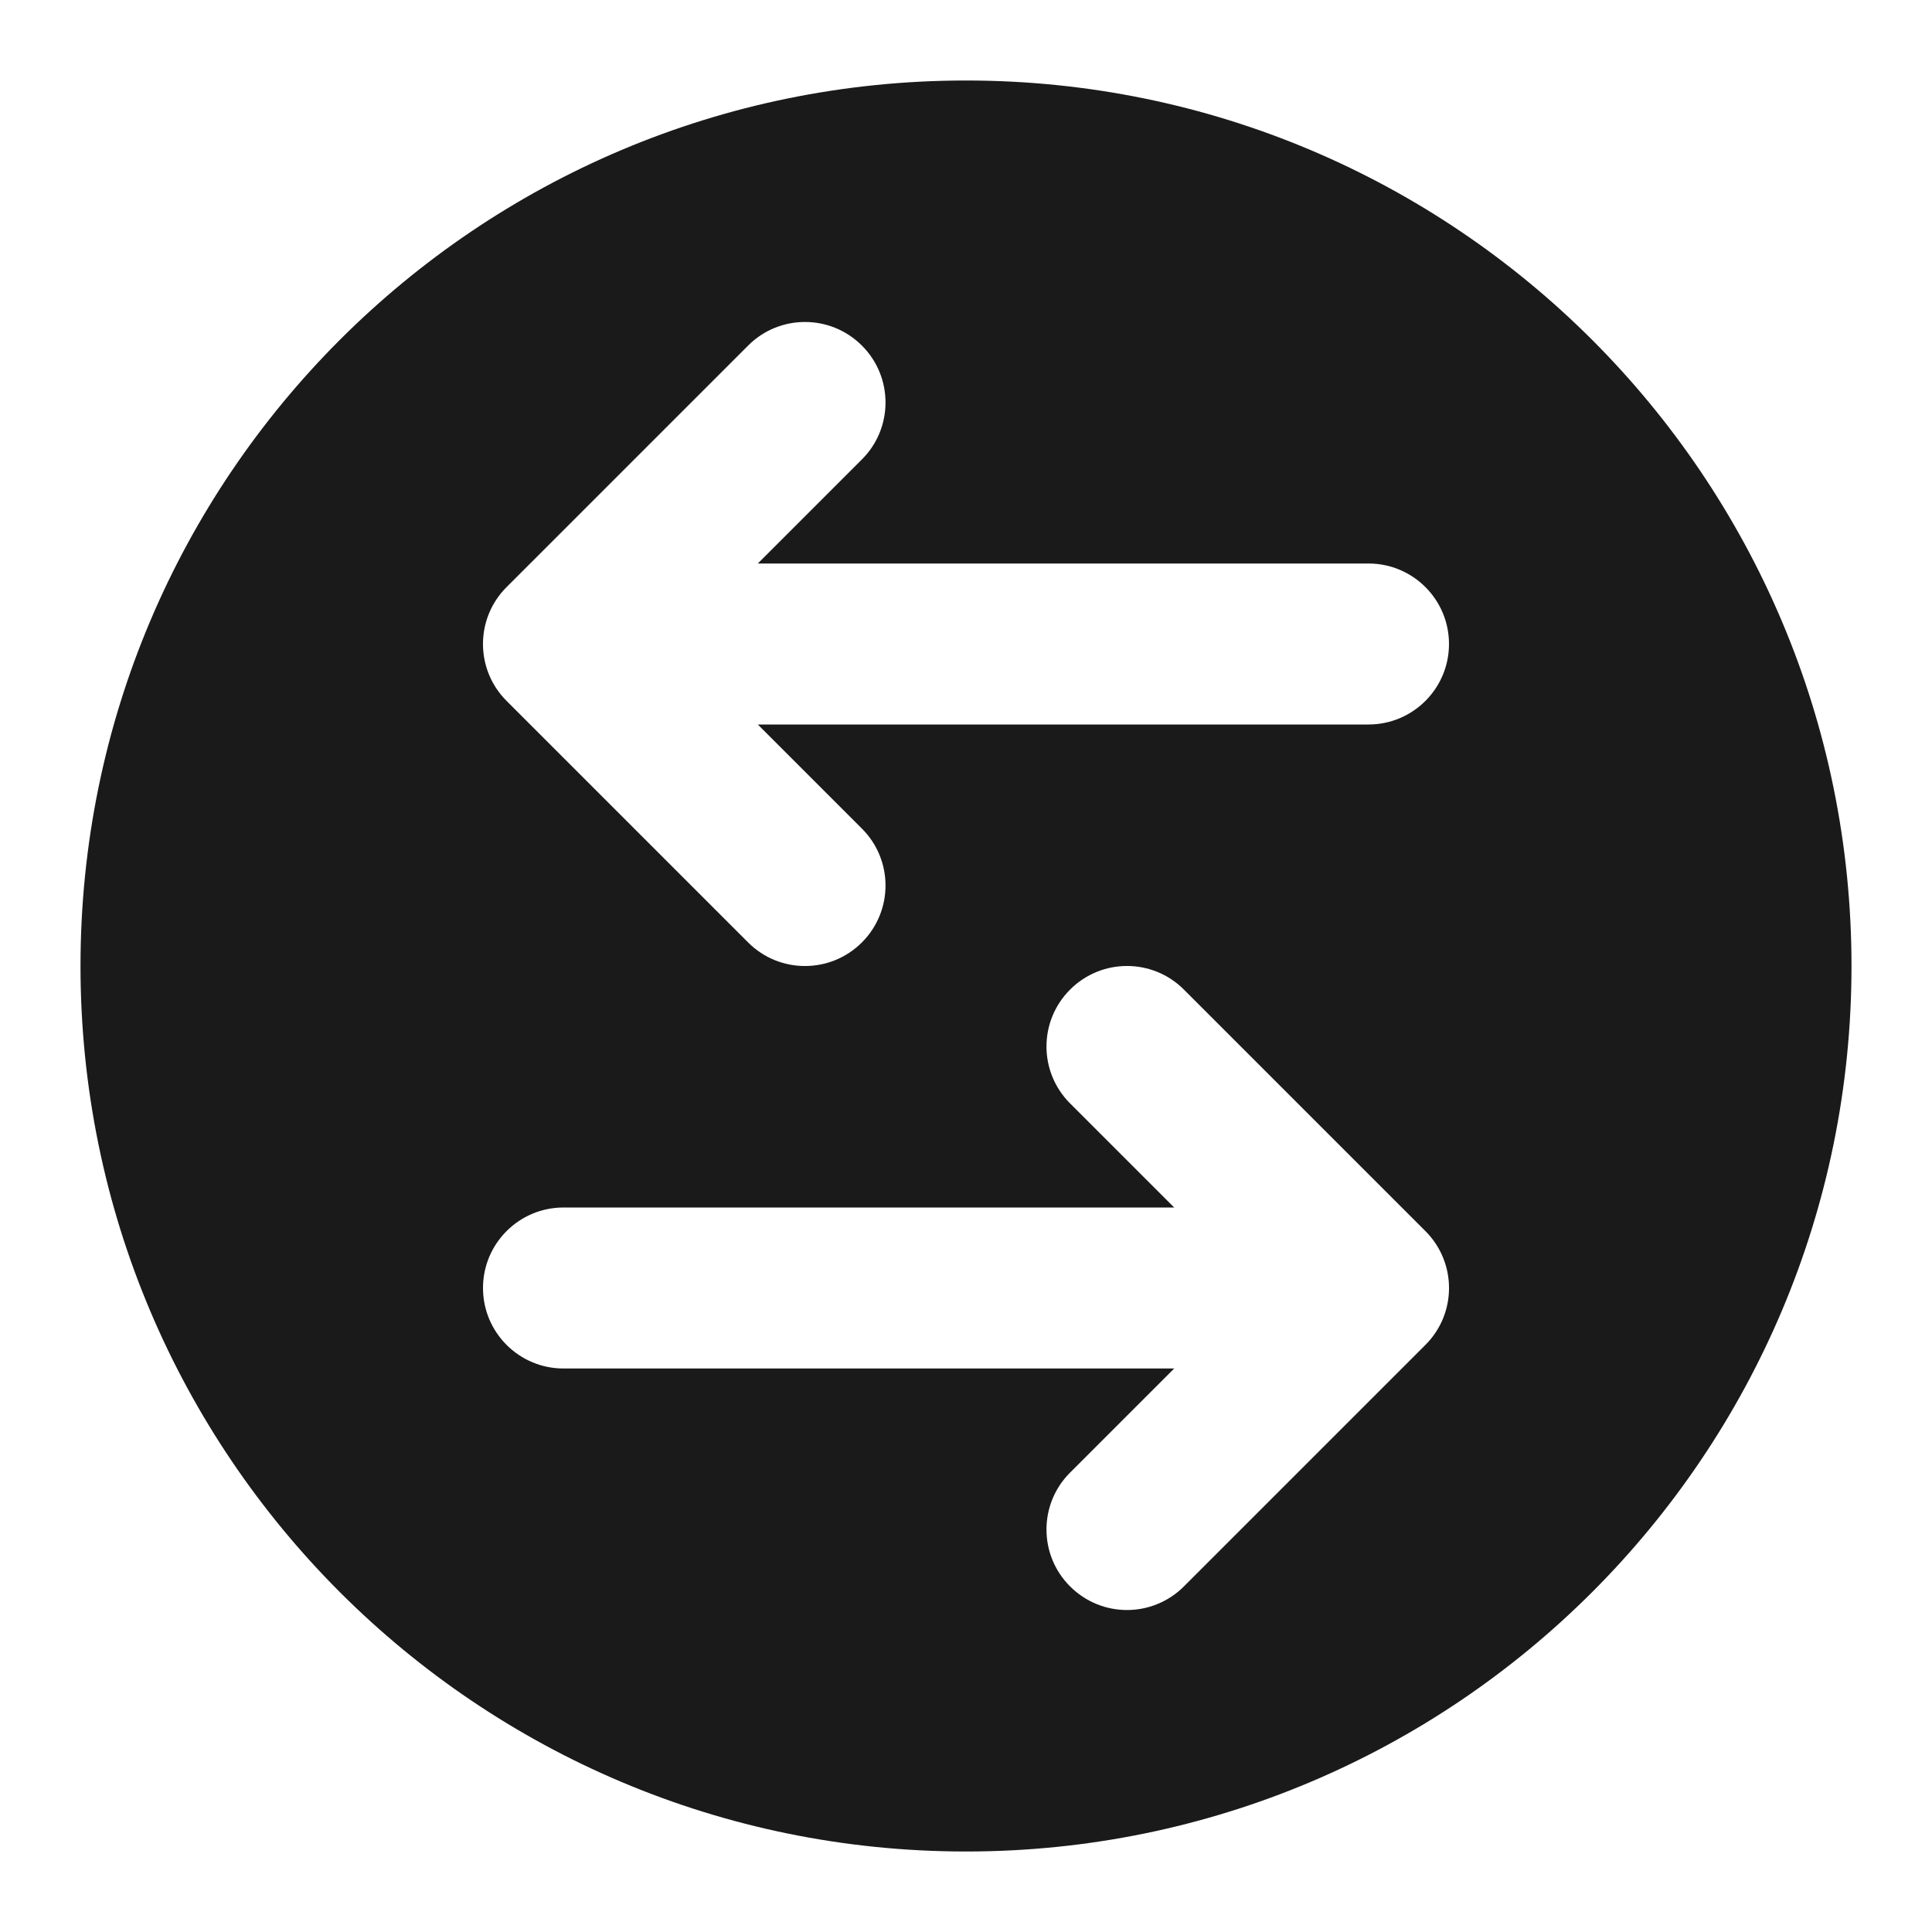
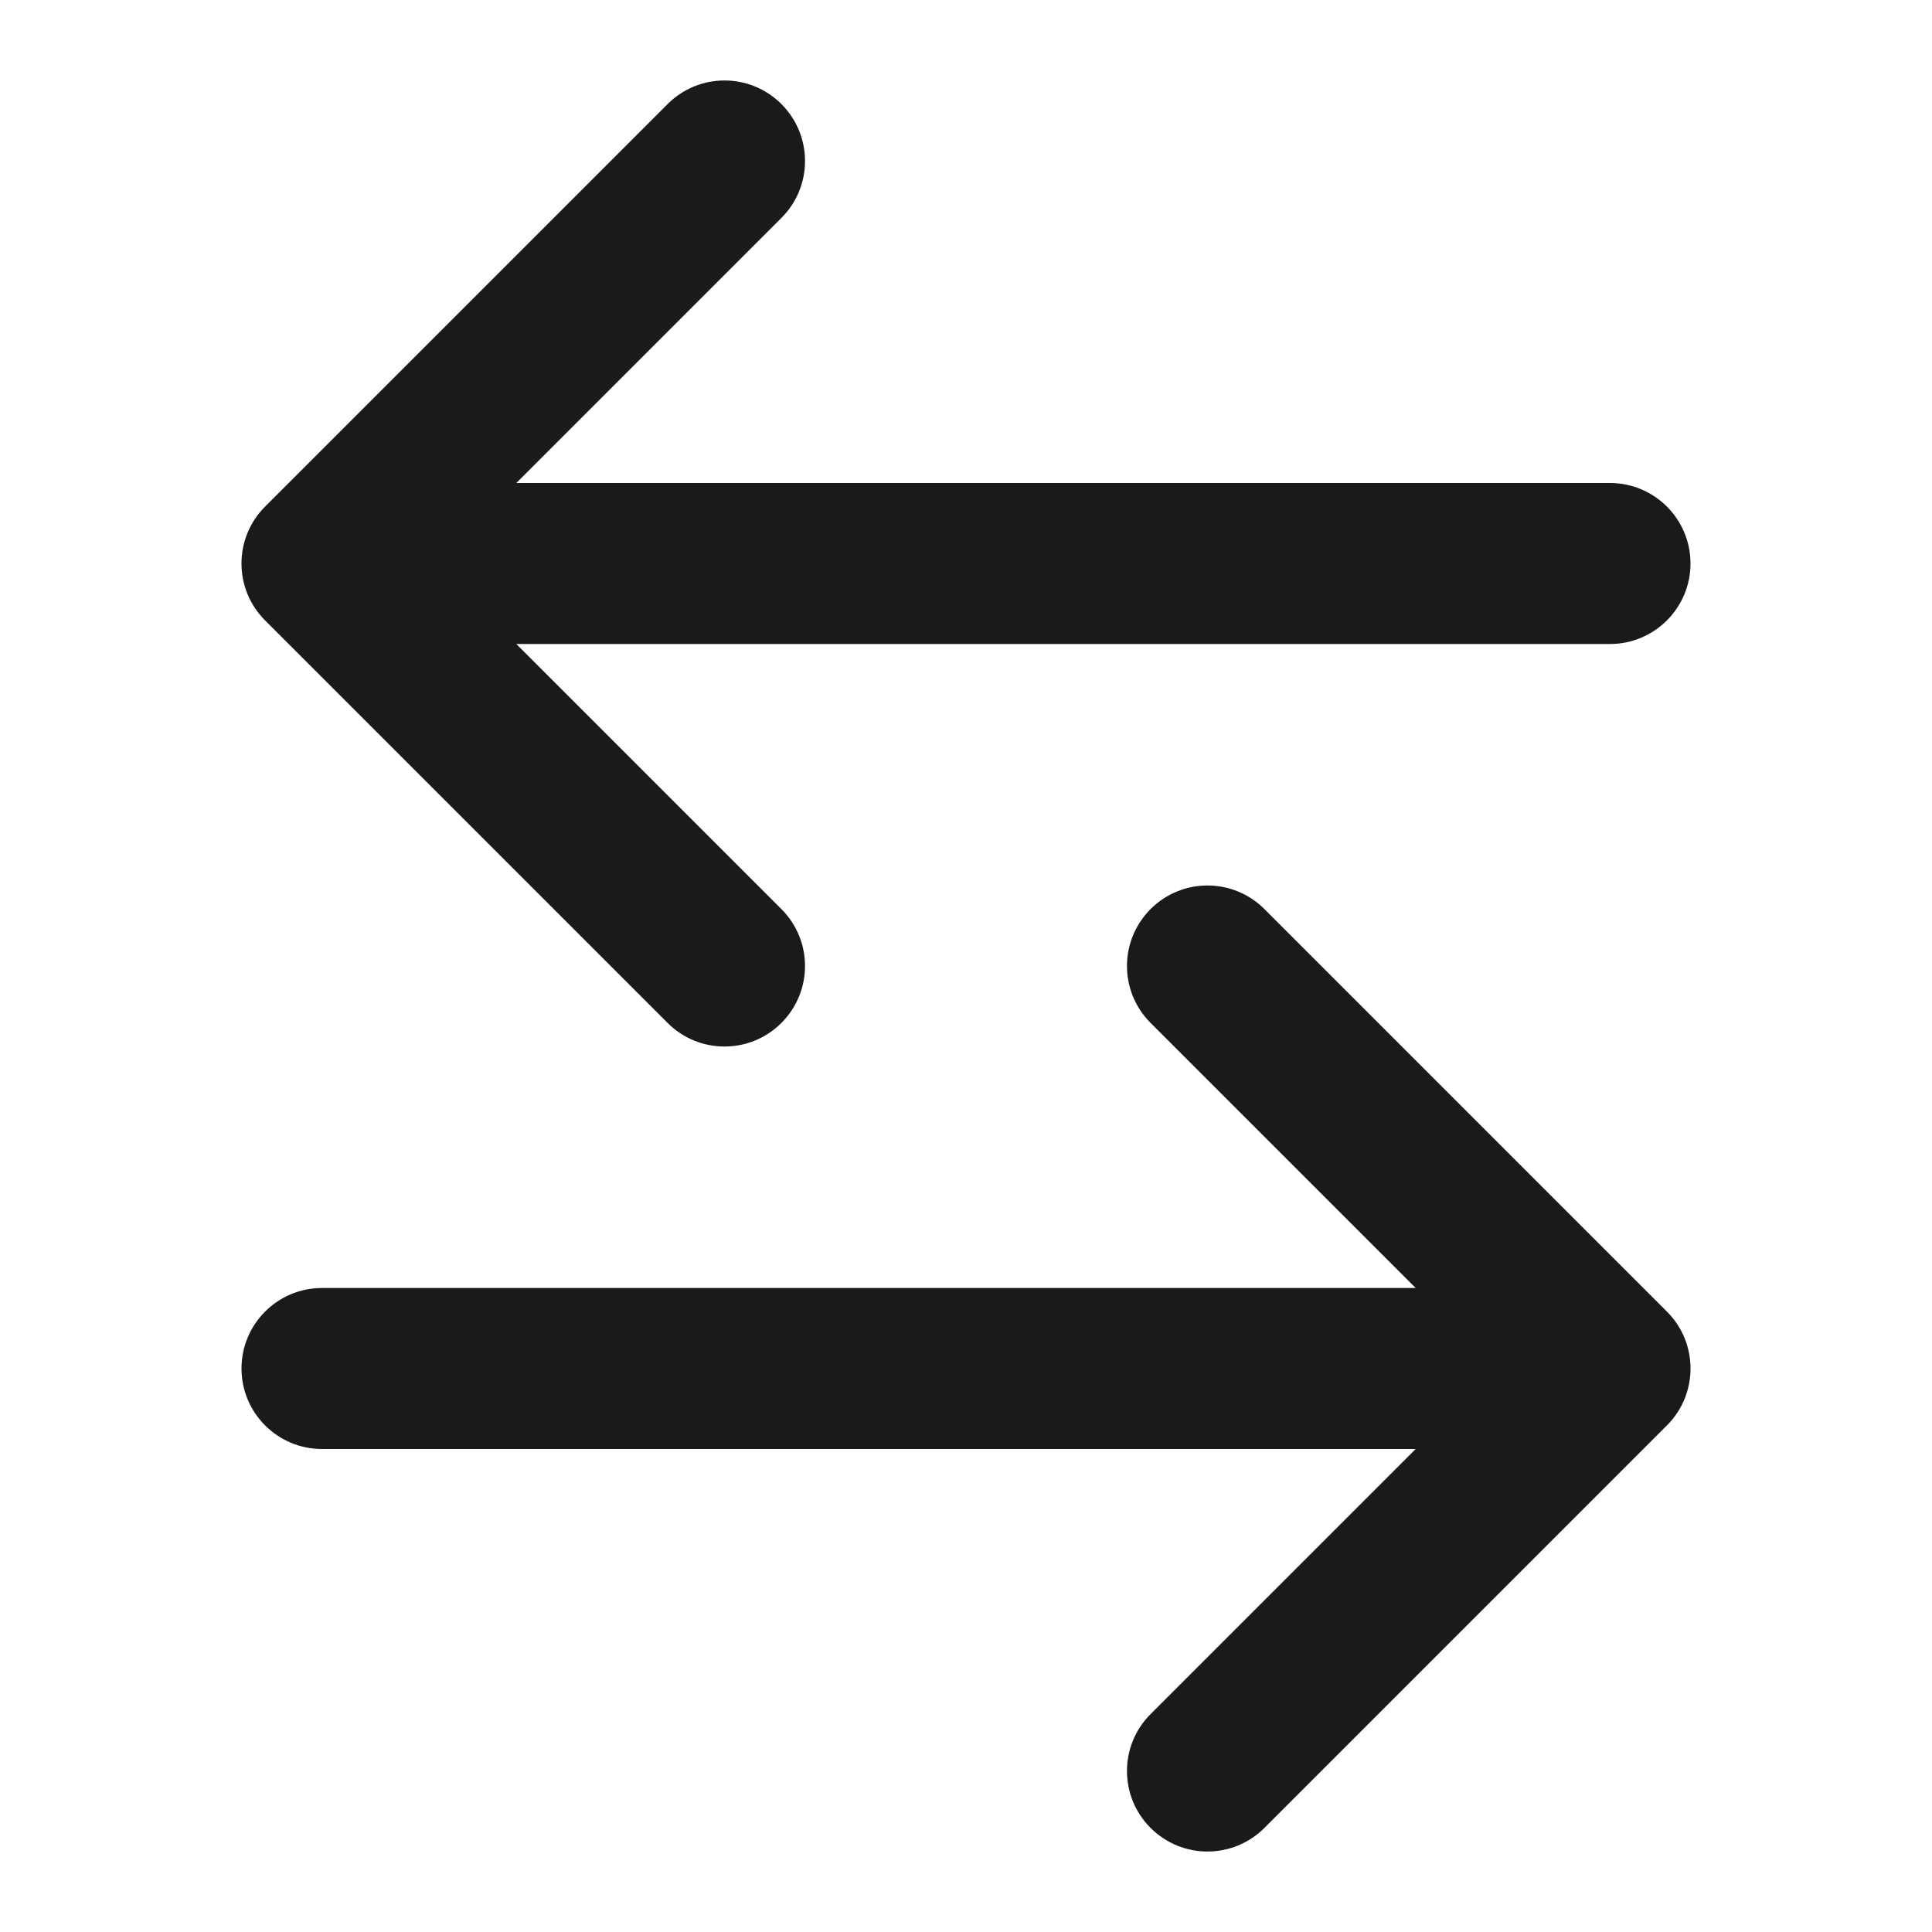
<svg xmlns="http://www.w3.org/2000/svg" width="24" height="24" viewBox="0 0 24 24" fill="none">
-   <path d="M12 1C18.075 1 23 5.925 23 12C23 18.075 18.075 23 12 23C5.925 23 1 18.075 1 12C1 5.925 5.925 1 12 1ZM14.707 12.293C14.316 11.902 13.684 11.902 13.293 12.293C12.902 12.684 12.902 13.316 13.293 13.707L14.586 15H7C6.448 15 6 15.448 6 16C6 16.552 6.448 17 7 17H14.586L13.293 18.293C12.902 18.683 12.902 19.317 13.293 19.707C13.684 20.098 14.316 20.098 14.707 19.707L17.707 16.707C18.098 16.317 18.098 15.684 17.707 15.293L14.707 12.293ZM10.707 4.293C10.316 3.902 9.683 3.902 9.293 4.293L6.293 7.293C5.902 7.683 5.902 8.317 6.293 8.707L9.293 11.707C9.683 12.098 10.316 12.098 10.707 11.707C11.098 11.316 11.098 10.684 10.707 10.293L9.414 9H17C17.552 9 18 8.552 18 8C18 7.448 17.552 7 17 7H9.414L10.707 5.707C11.098 5.317 11.098 4.683 10.707 4.293Z" fill="#1A1A1A" />
+   <path d="M14.293 11.293C14.684 10.902 15.316 10.902 15.707 11.293L20.707 16.293C21.098 16.683 21.098 17.317 20.707 17.707L15.707 22.707C15.316 23.098 14.684 23.098 14.293 22.707C13.902 22.317 13.902 21.683 14.293 21.293L17.586 18H4C3.448 18 3 17.552 3 17C3 16.448 3.448 16 4 16H17.586L14.293 12.707C13.902 12.316 13.902 11.684 14.293 11.293ZM8.293 1.293C8.683 0.902 9.317 0.902 9.707 1.293C10.098 1.683 10.098 2.317 9.707 2.707L6.414 6H20C20.552 6 21 6.448 21 7C21 7.552 20.552 8 20 8H6.414L9.707 11.293C10.098 11.684 10.098 12.316 9.707 12.707C9.317 13.098 8.683 13.098 8.293 12.707L3.293 7.707C2.902 7.317 2.902 6.683 3.293 6.293L8.293 1.293Z" fill="#1A1A1A" />
</svg>
